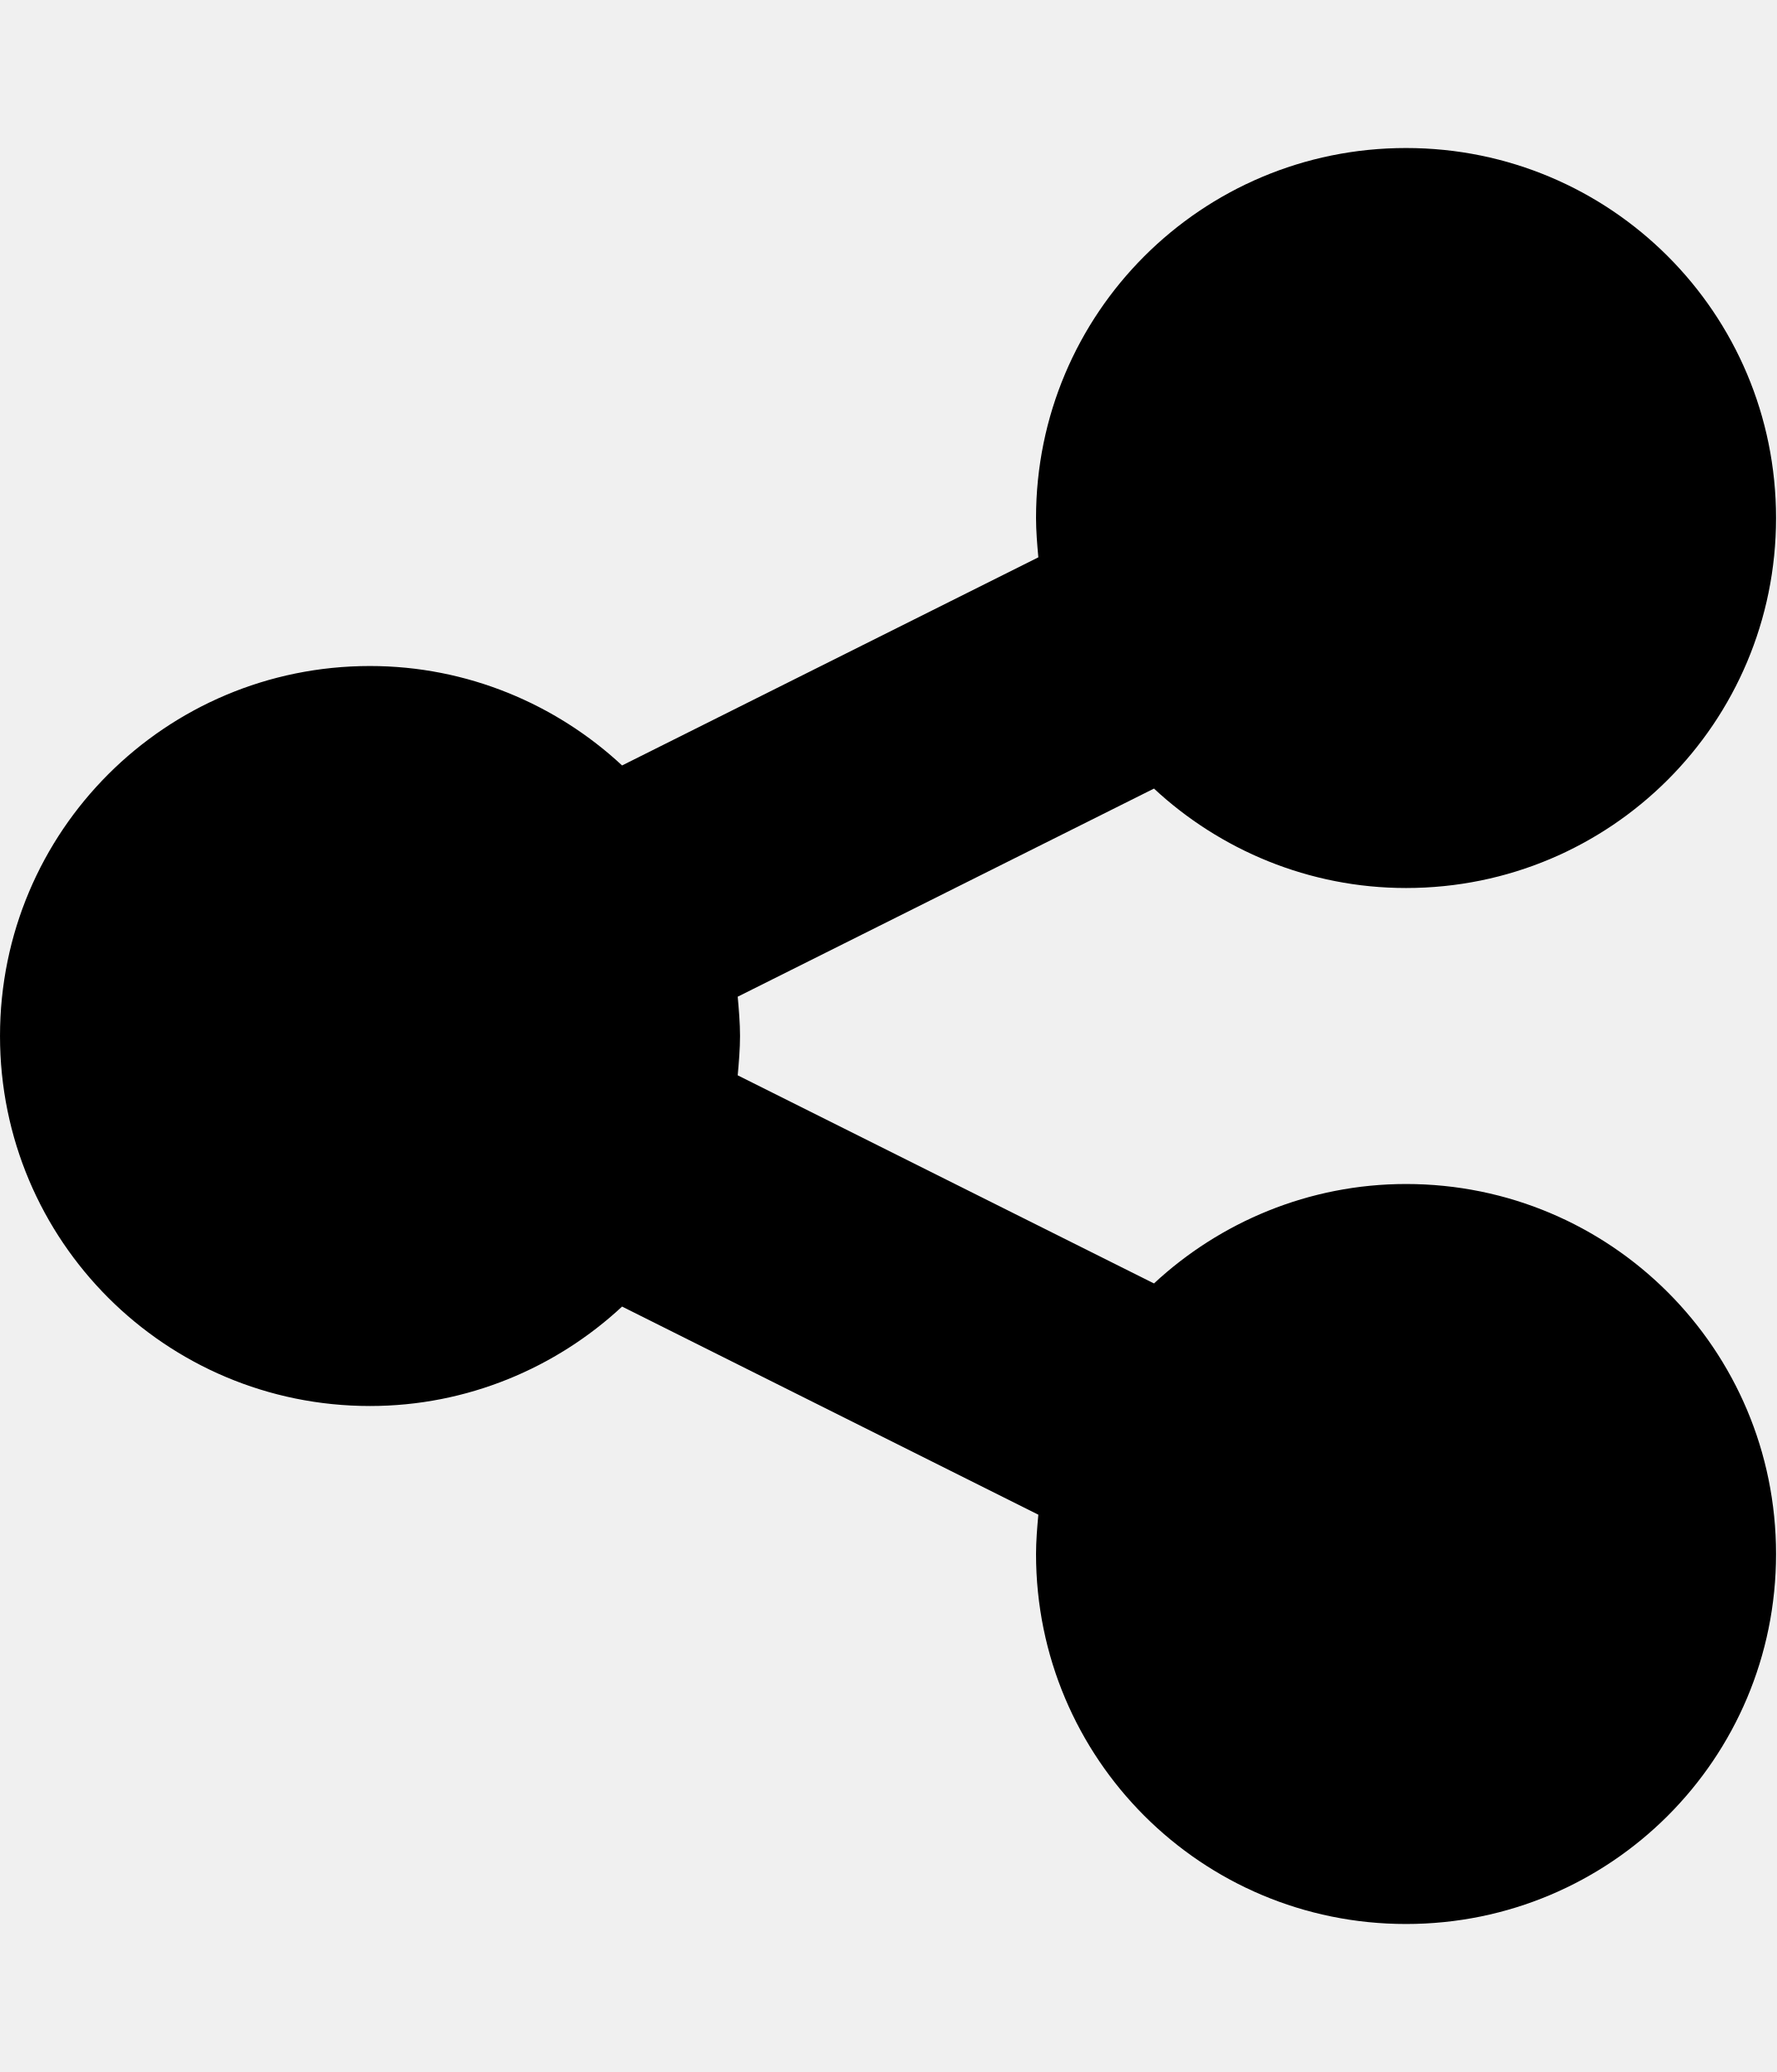
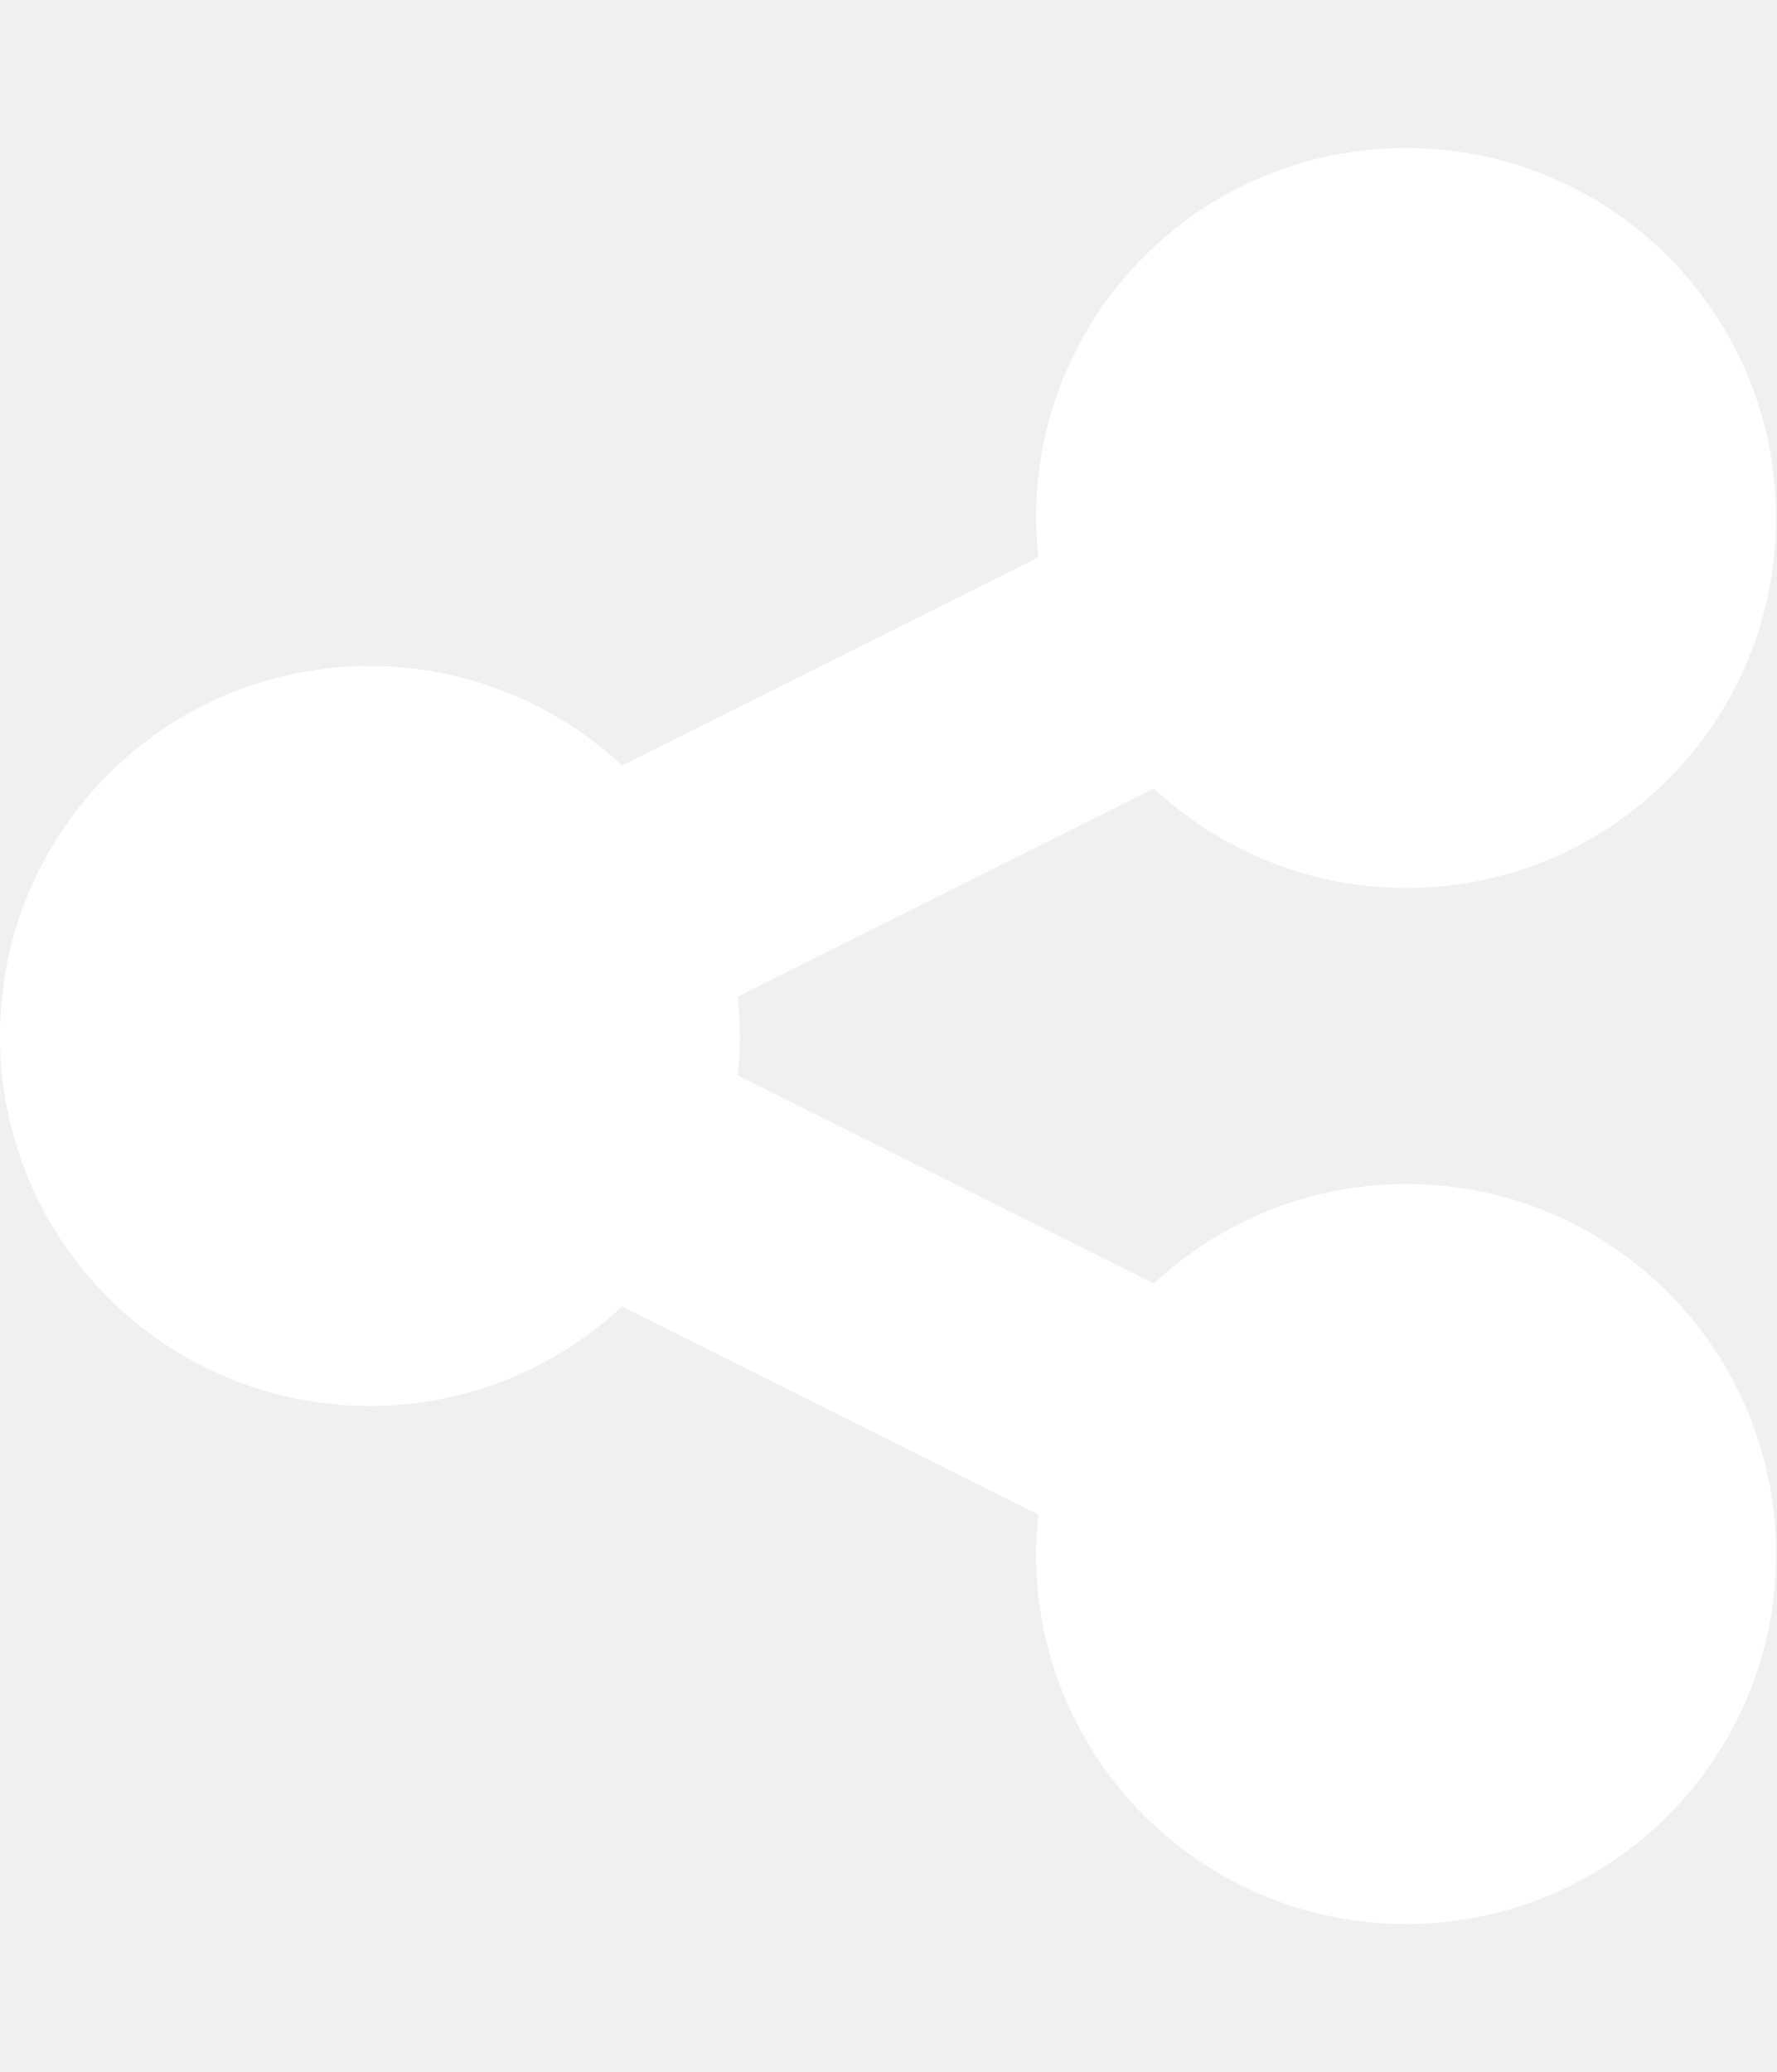
- <svg xmlns="http://www.w3.org/2000/svg" version="1.1" width="439" height="512" viewBox="0 0 439 512">
+ <svg xmlns="http://www.w3.org/2000/svg" version="1.1" width="439" height="512" viewBox="0 0 439 512" fill="white">
  <path d="M347.428 292.572c50.572 0 91.428 40.857 91.428 91.428s-40.857 91.428-91.428 91.428-91.428-40.857-91.428-91.428c0-3.143 0.286-6.572 0.572-9.714l-102.857-51.428c-16.285 15.143-38.285 24.572-62.285 24.572-50.572 0-91.428-40.857-91.428-91.428s40.857-91.428 91.428-91.428c24 0 46 9.428 62.285 24.572l102.857-51.428c-0.286-3.143-0.572-6.572-0.572-9.714 0-50.572 40.857-91.428 91.428-91.428s91.428 40.857 91.428 91.428-40.857 91.428-91.428 91.428c-24 0-46-9.428-62.286-24.572l-102.857 51.428c0.286 3.143 0.571 6.572 0.571 9.714s-0.286 6.572-0.571 9.714l102.857 51.428c16.286-15.143 38.286-24.572 62.286-24.572z" />
</svg>
